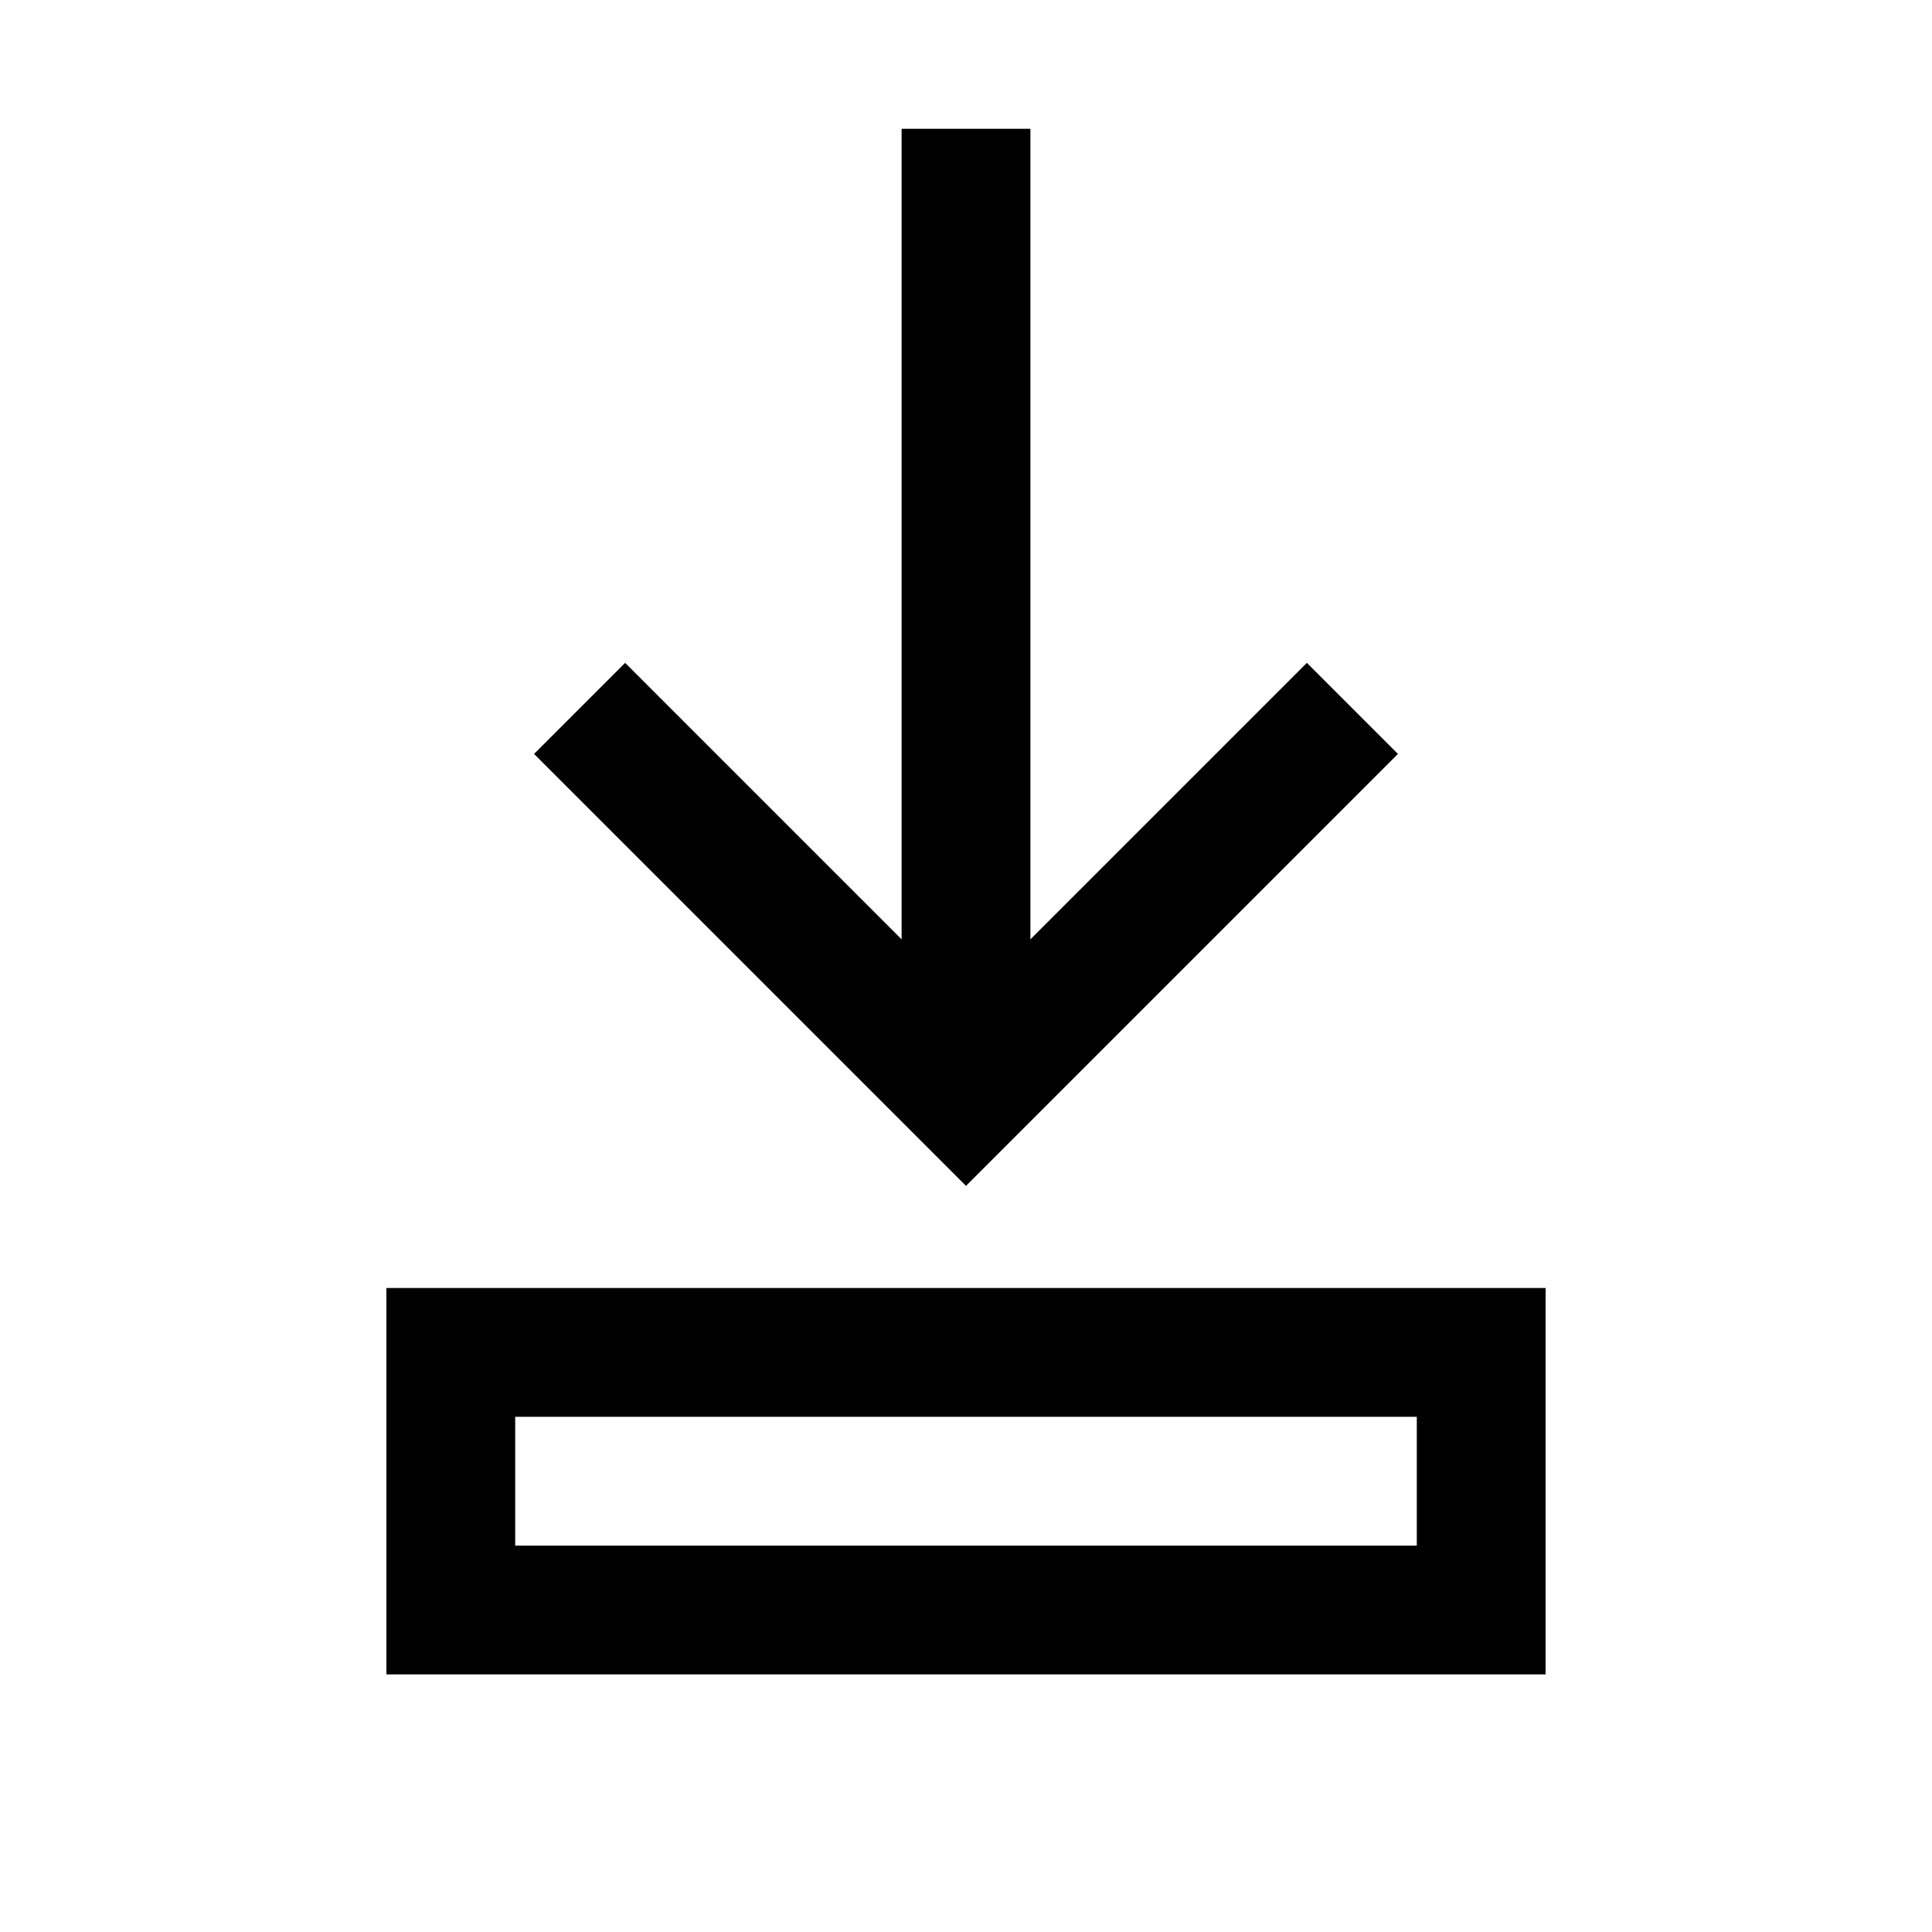
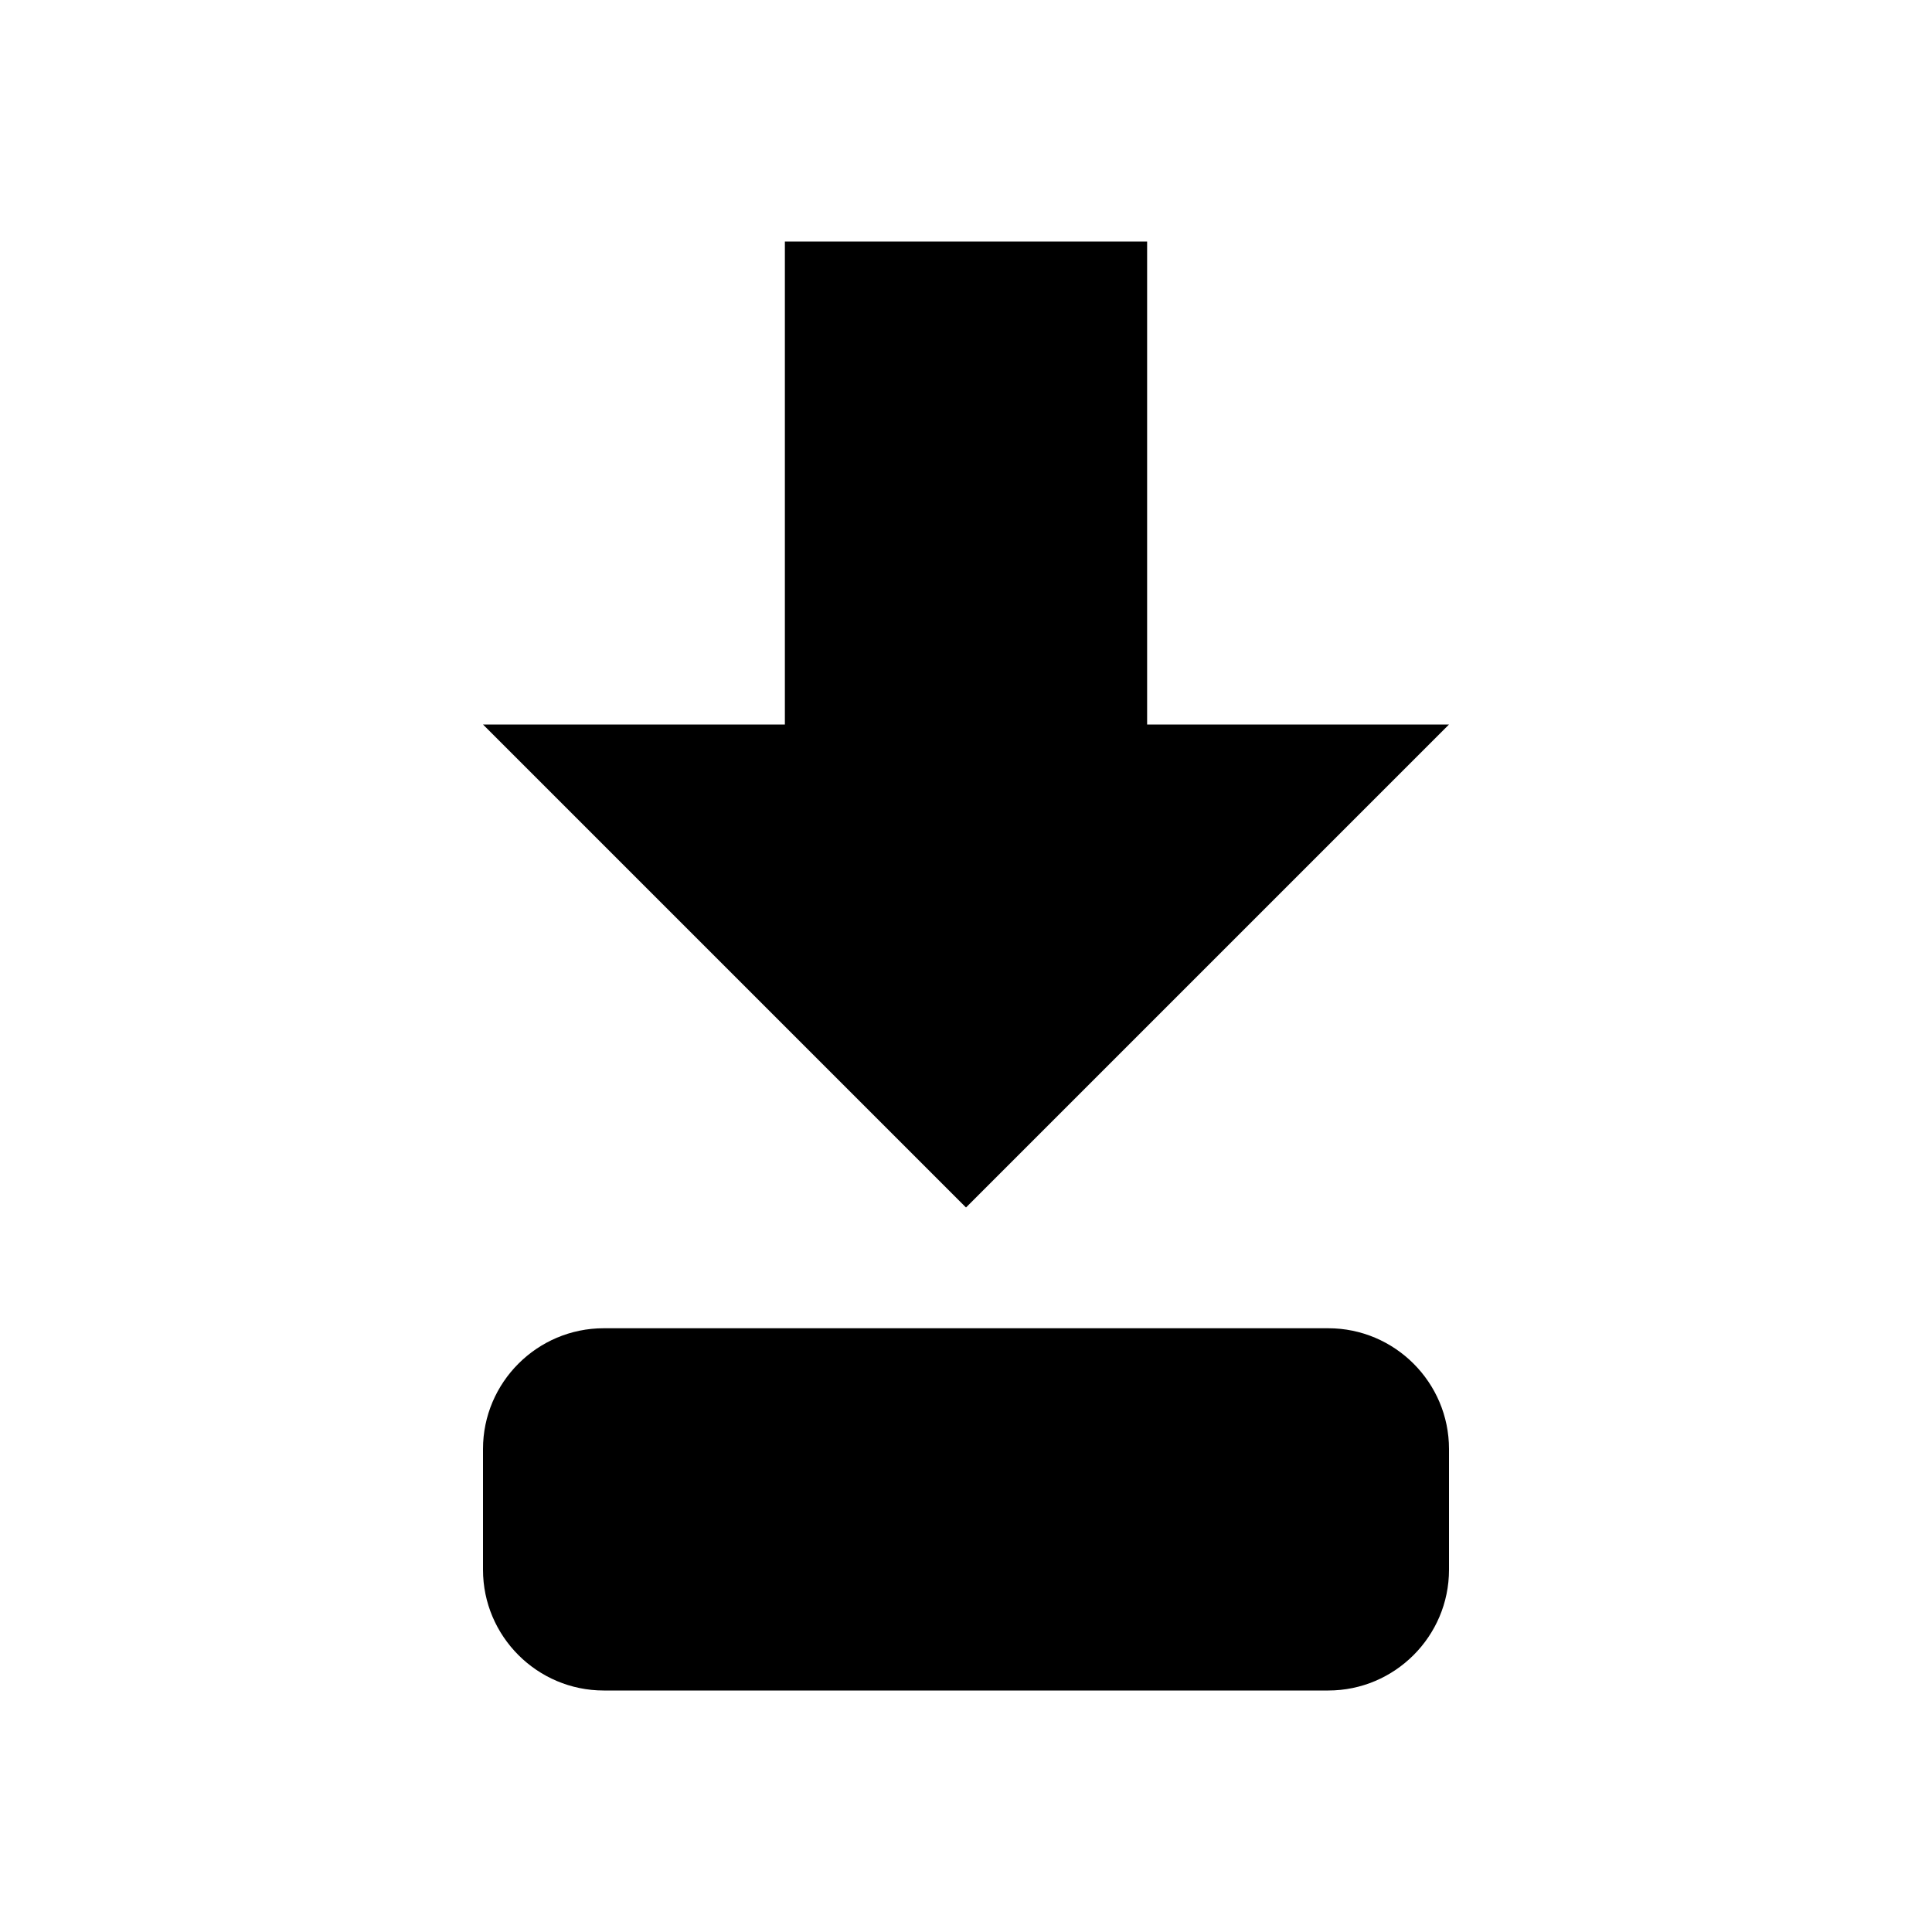
- <svg xmlns="http://www.w3.org/2000/svg" version="1.1" viewBox="0 0 15 15">
-   <rect fill="none" stroke="black" x="3.5" y="10.5" width="8" height="2" />
-   <path fill="none" stroke="black" d="M 7.5 8.5 L 7.5 1" />
-   <path fill="none" stroke="black" d="M 10.5 5.5 L 7.5 8.5 L 4.5 5.5" />
+ <svg xmlns="http://www.w3.org/2000/svg" version="1.1" viewBox="0 0 16 16">
+   <path d="M 9.5 6 L 9.5 2 L 6.5 2 L 6.5 6 L 4 6 L 8 10 L 12 6 Z" />
+   <path d="M 12 13 C 12 13.551 11.551 14 11 14 L 5 14 C 4.449 14 4 13.551 4 13 L 4 12 C 4 11.449 4.449 11 5 11 L 11 11 C 11.551 11 12 11.449 12 12 Z" />
</svg>
